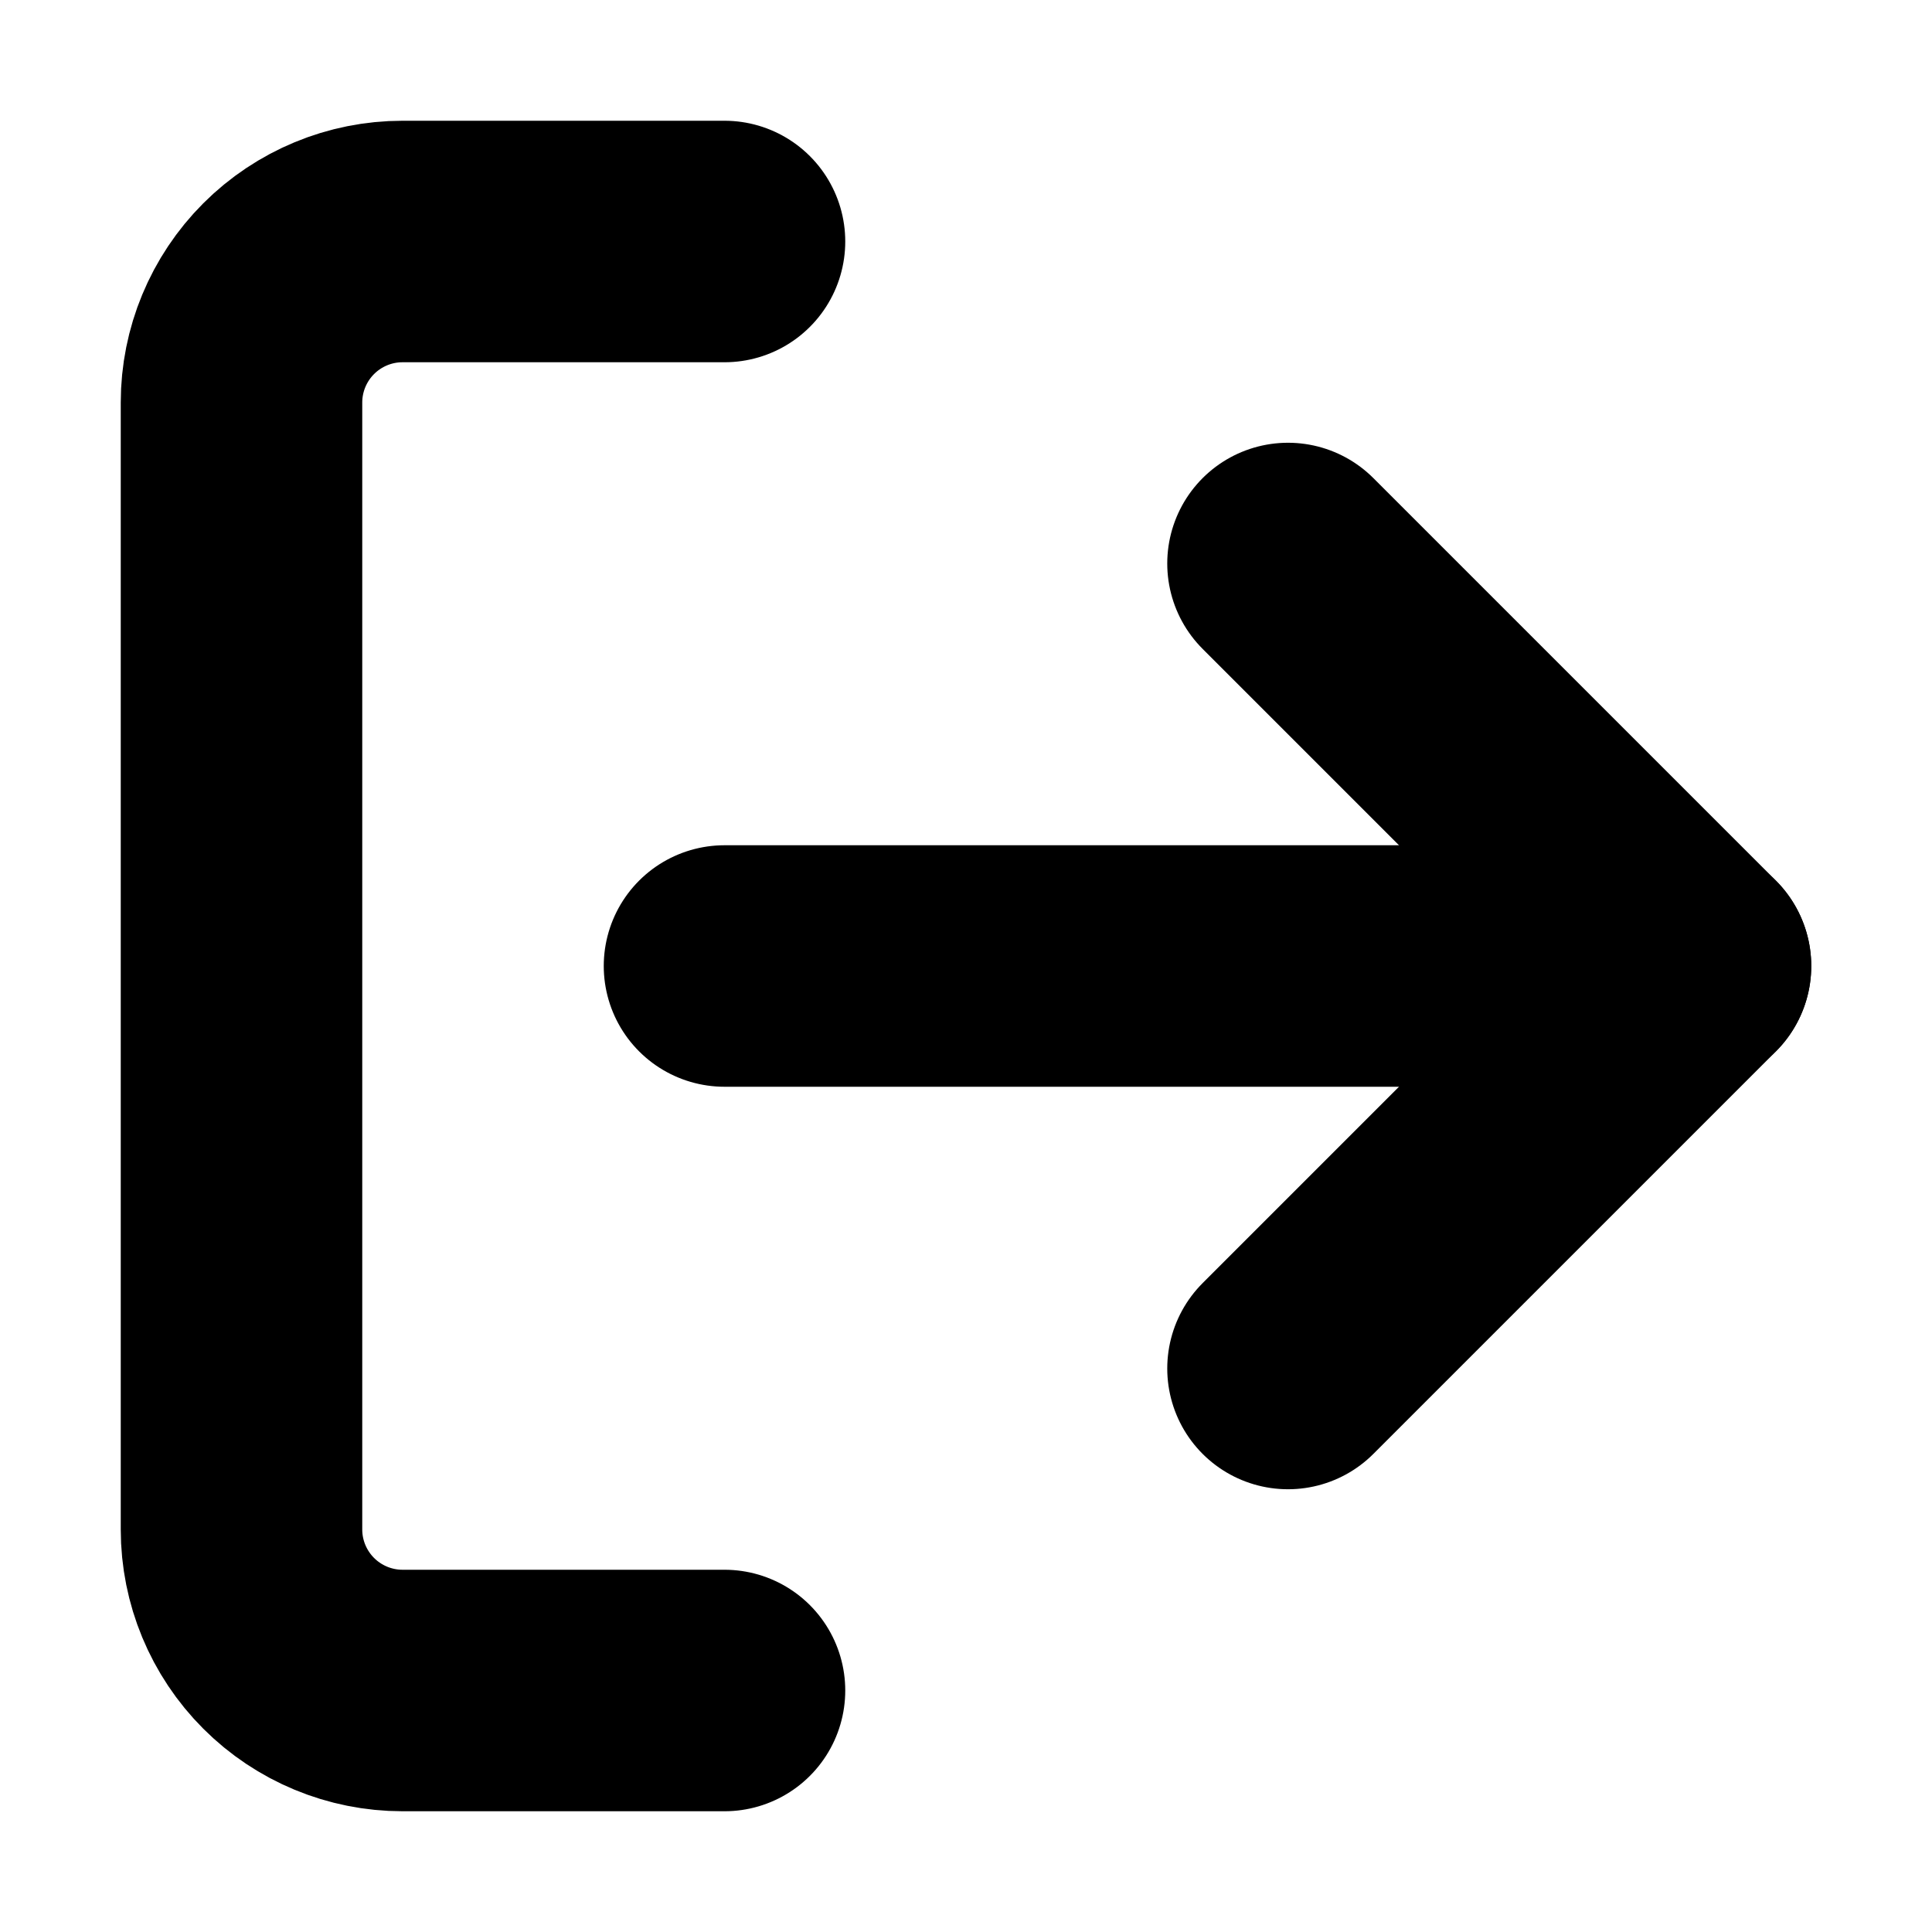
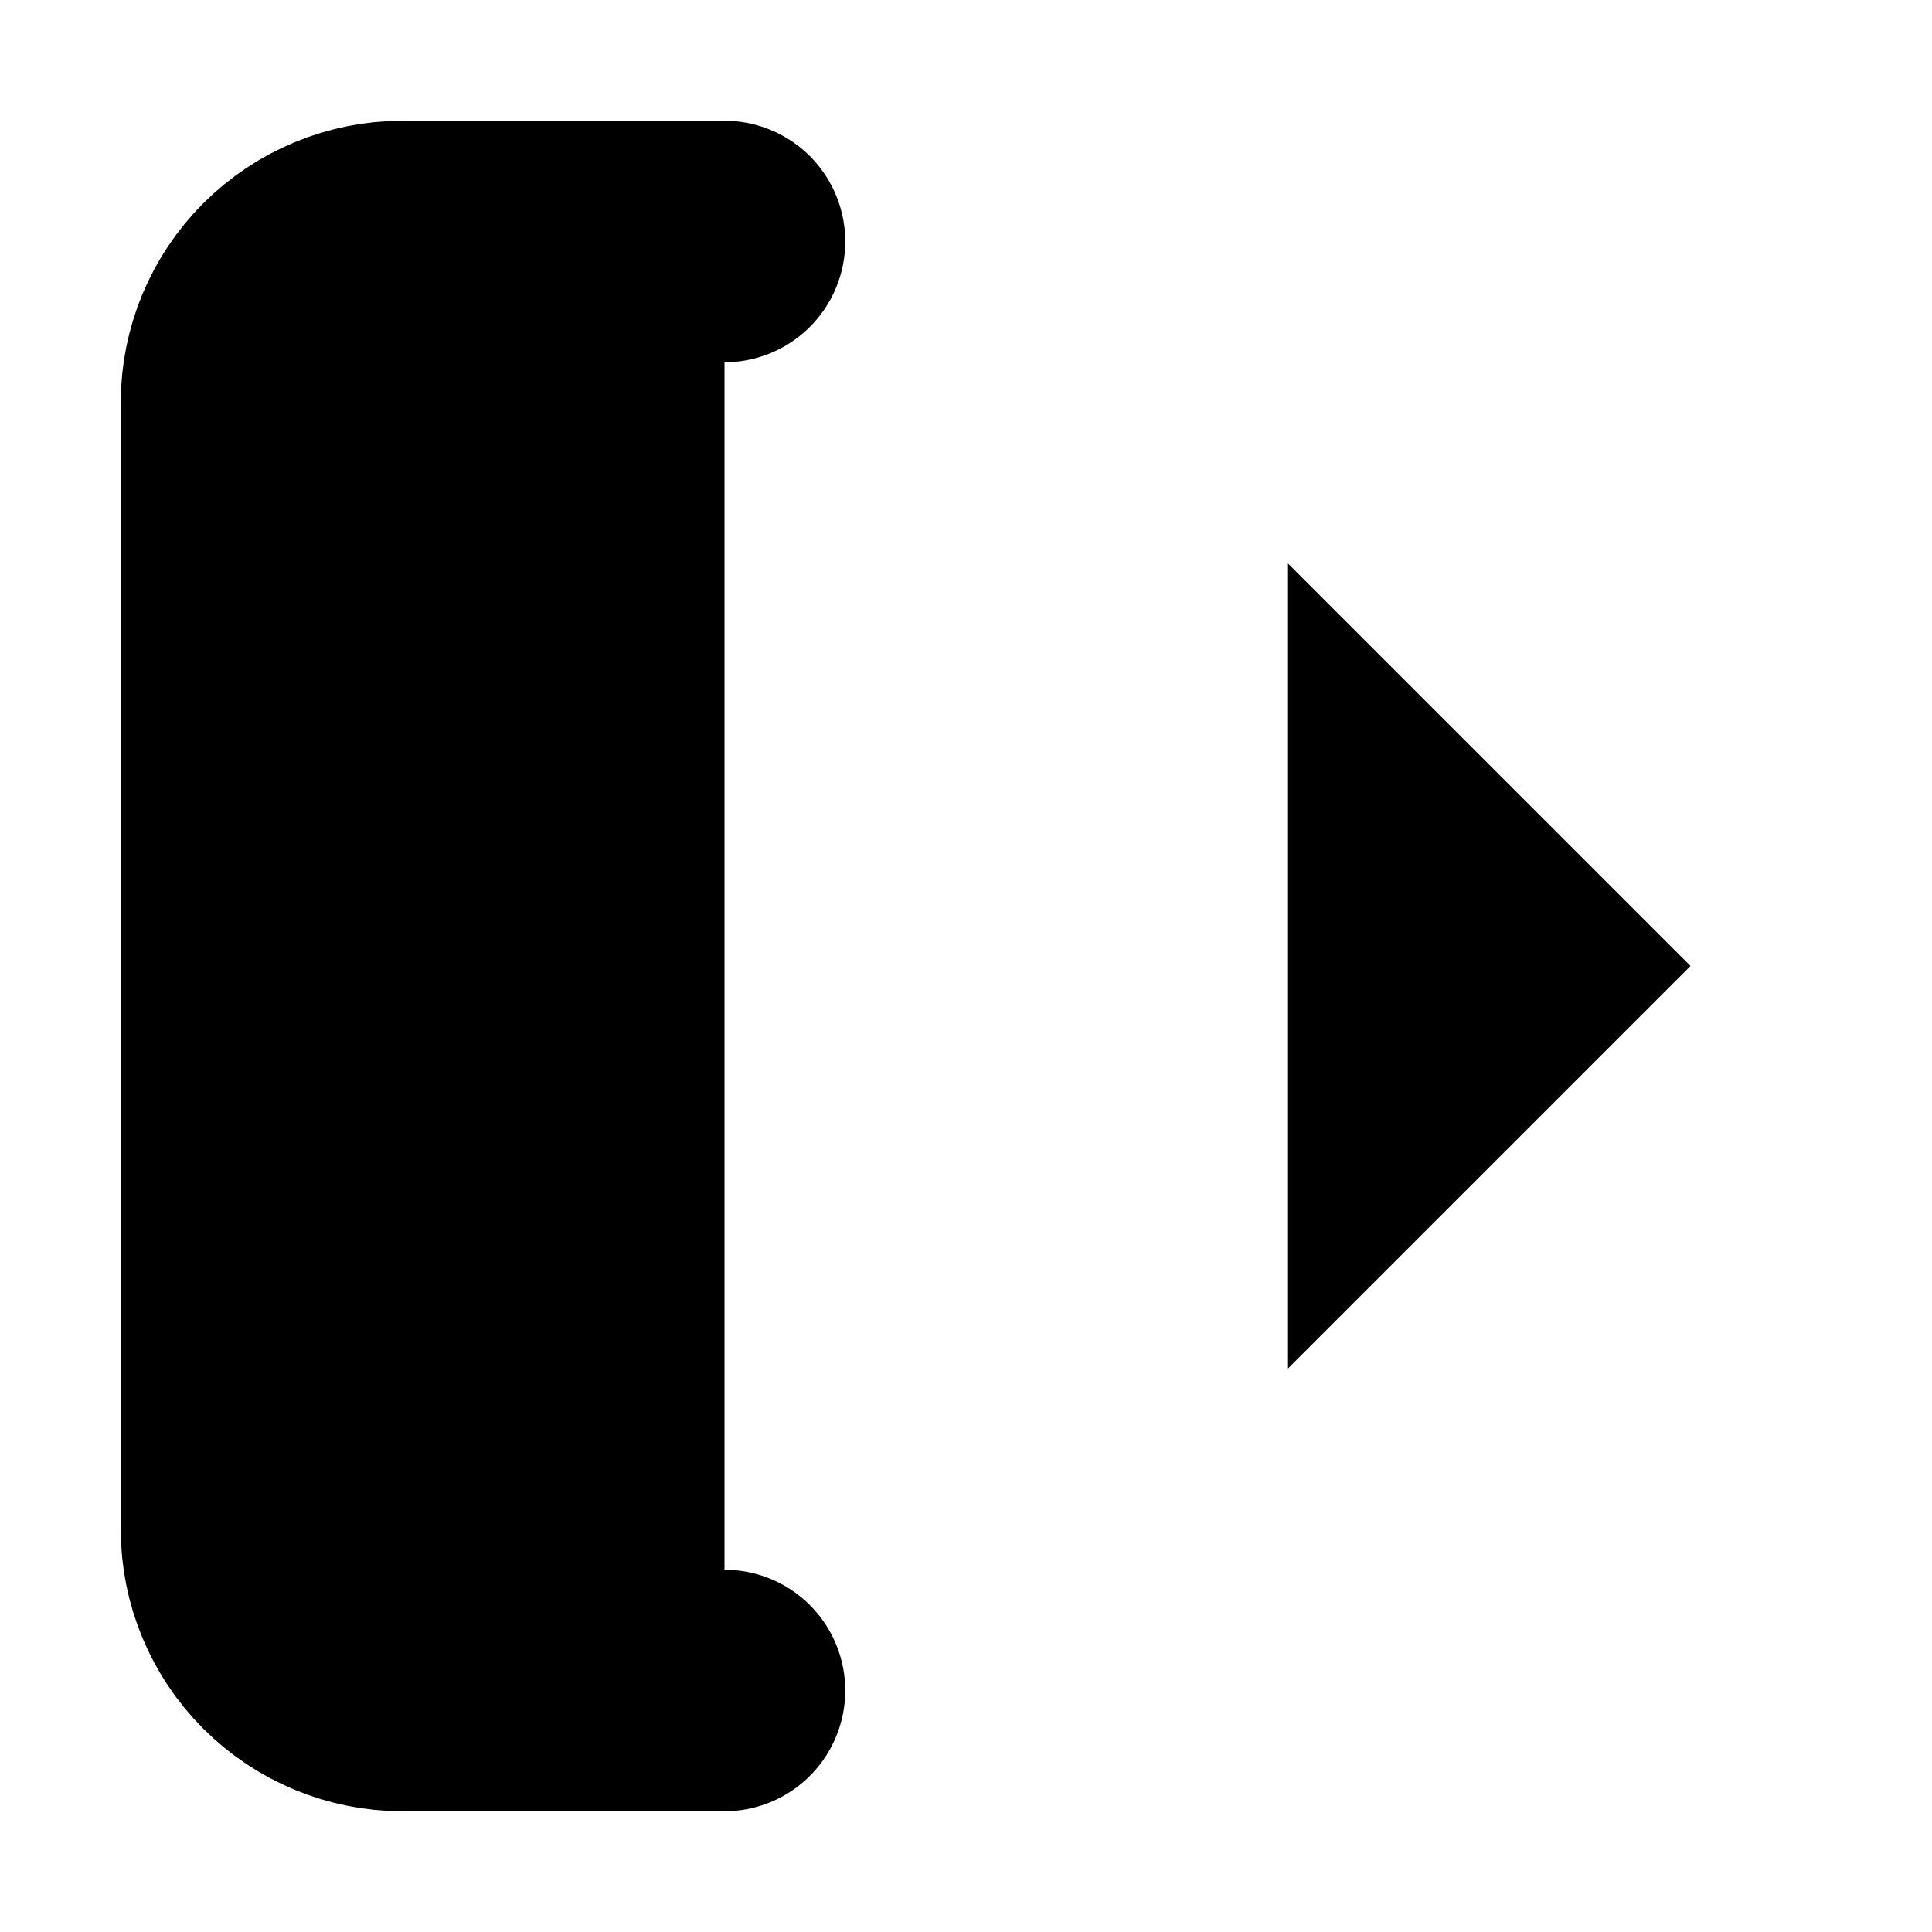
- <svg xmlns="http://www.w3.org/2000/svg" width="24" height="24" viewBox="0 0 24 24" fill="none">
+ <svg xmlns="http://www.w3.org/2000/svg" width="24" height="24" viewBox="0 0 24 24">
  <path d="M9 21H5C4.47 21 3.961 20.789 3.586 20.414C3.211 20.039 3 19.53 3 19V5C3 4.47 3.211 3.961 3.586 3.586C3.961 3.211 4.47 3 5 3H9" stroke="black" stroke-width="3" stroke-linecap="round" stroke-linejoin="round" />
-   <path d="M16 17L21 12L16 7" stroke="black" stroke-width="3" stroke-linecap="round" stroke-linejoin="round" />
-   <path d="M21 12H9" stroke="black" stroke-width="3" stroke-linecap="round" stroke-linejoin="round" />
+   <path d="M16 17L21 12L16 7" stroke-width="3" stroke-linecap="round" stroke-linejoin="round" />
+   <path d="M21 12H9" stroke-width="3" stroke-linecap="round" stroke-linejoin="round" />
</svg>
